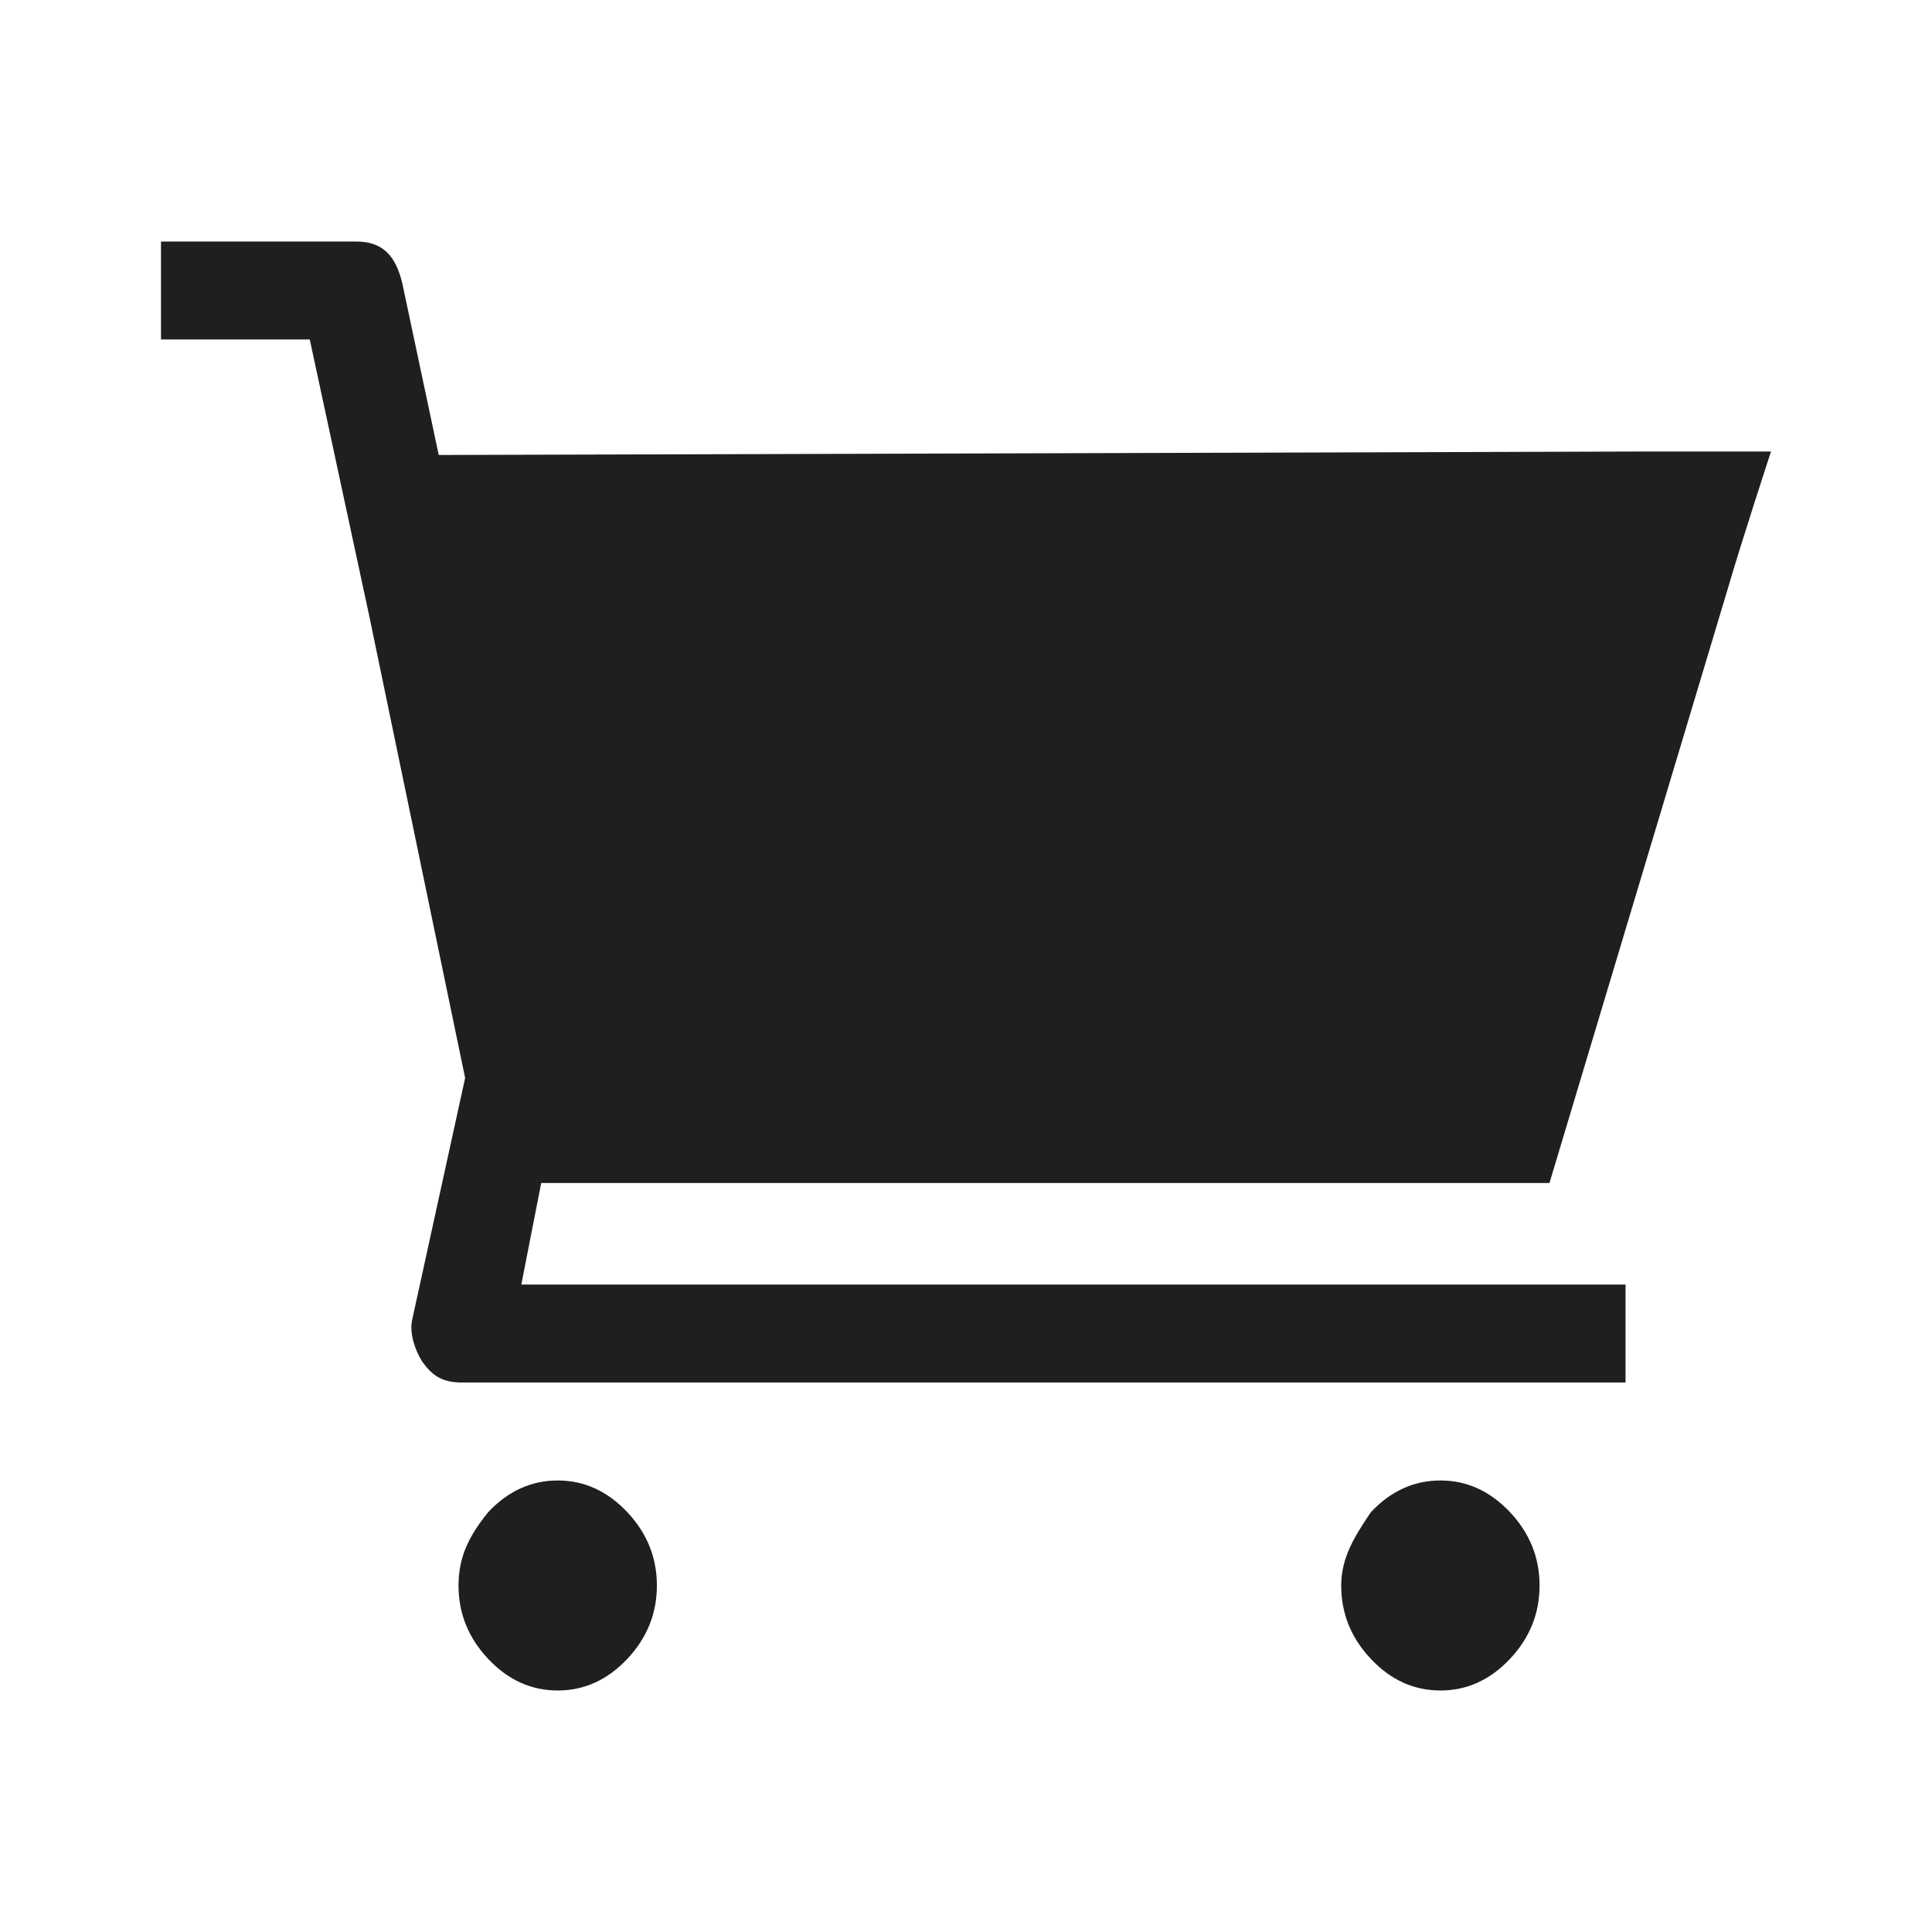
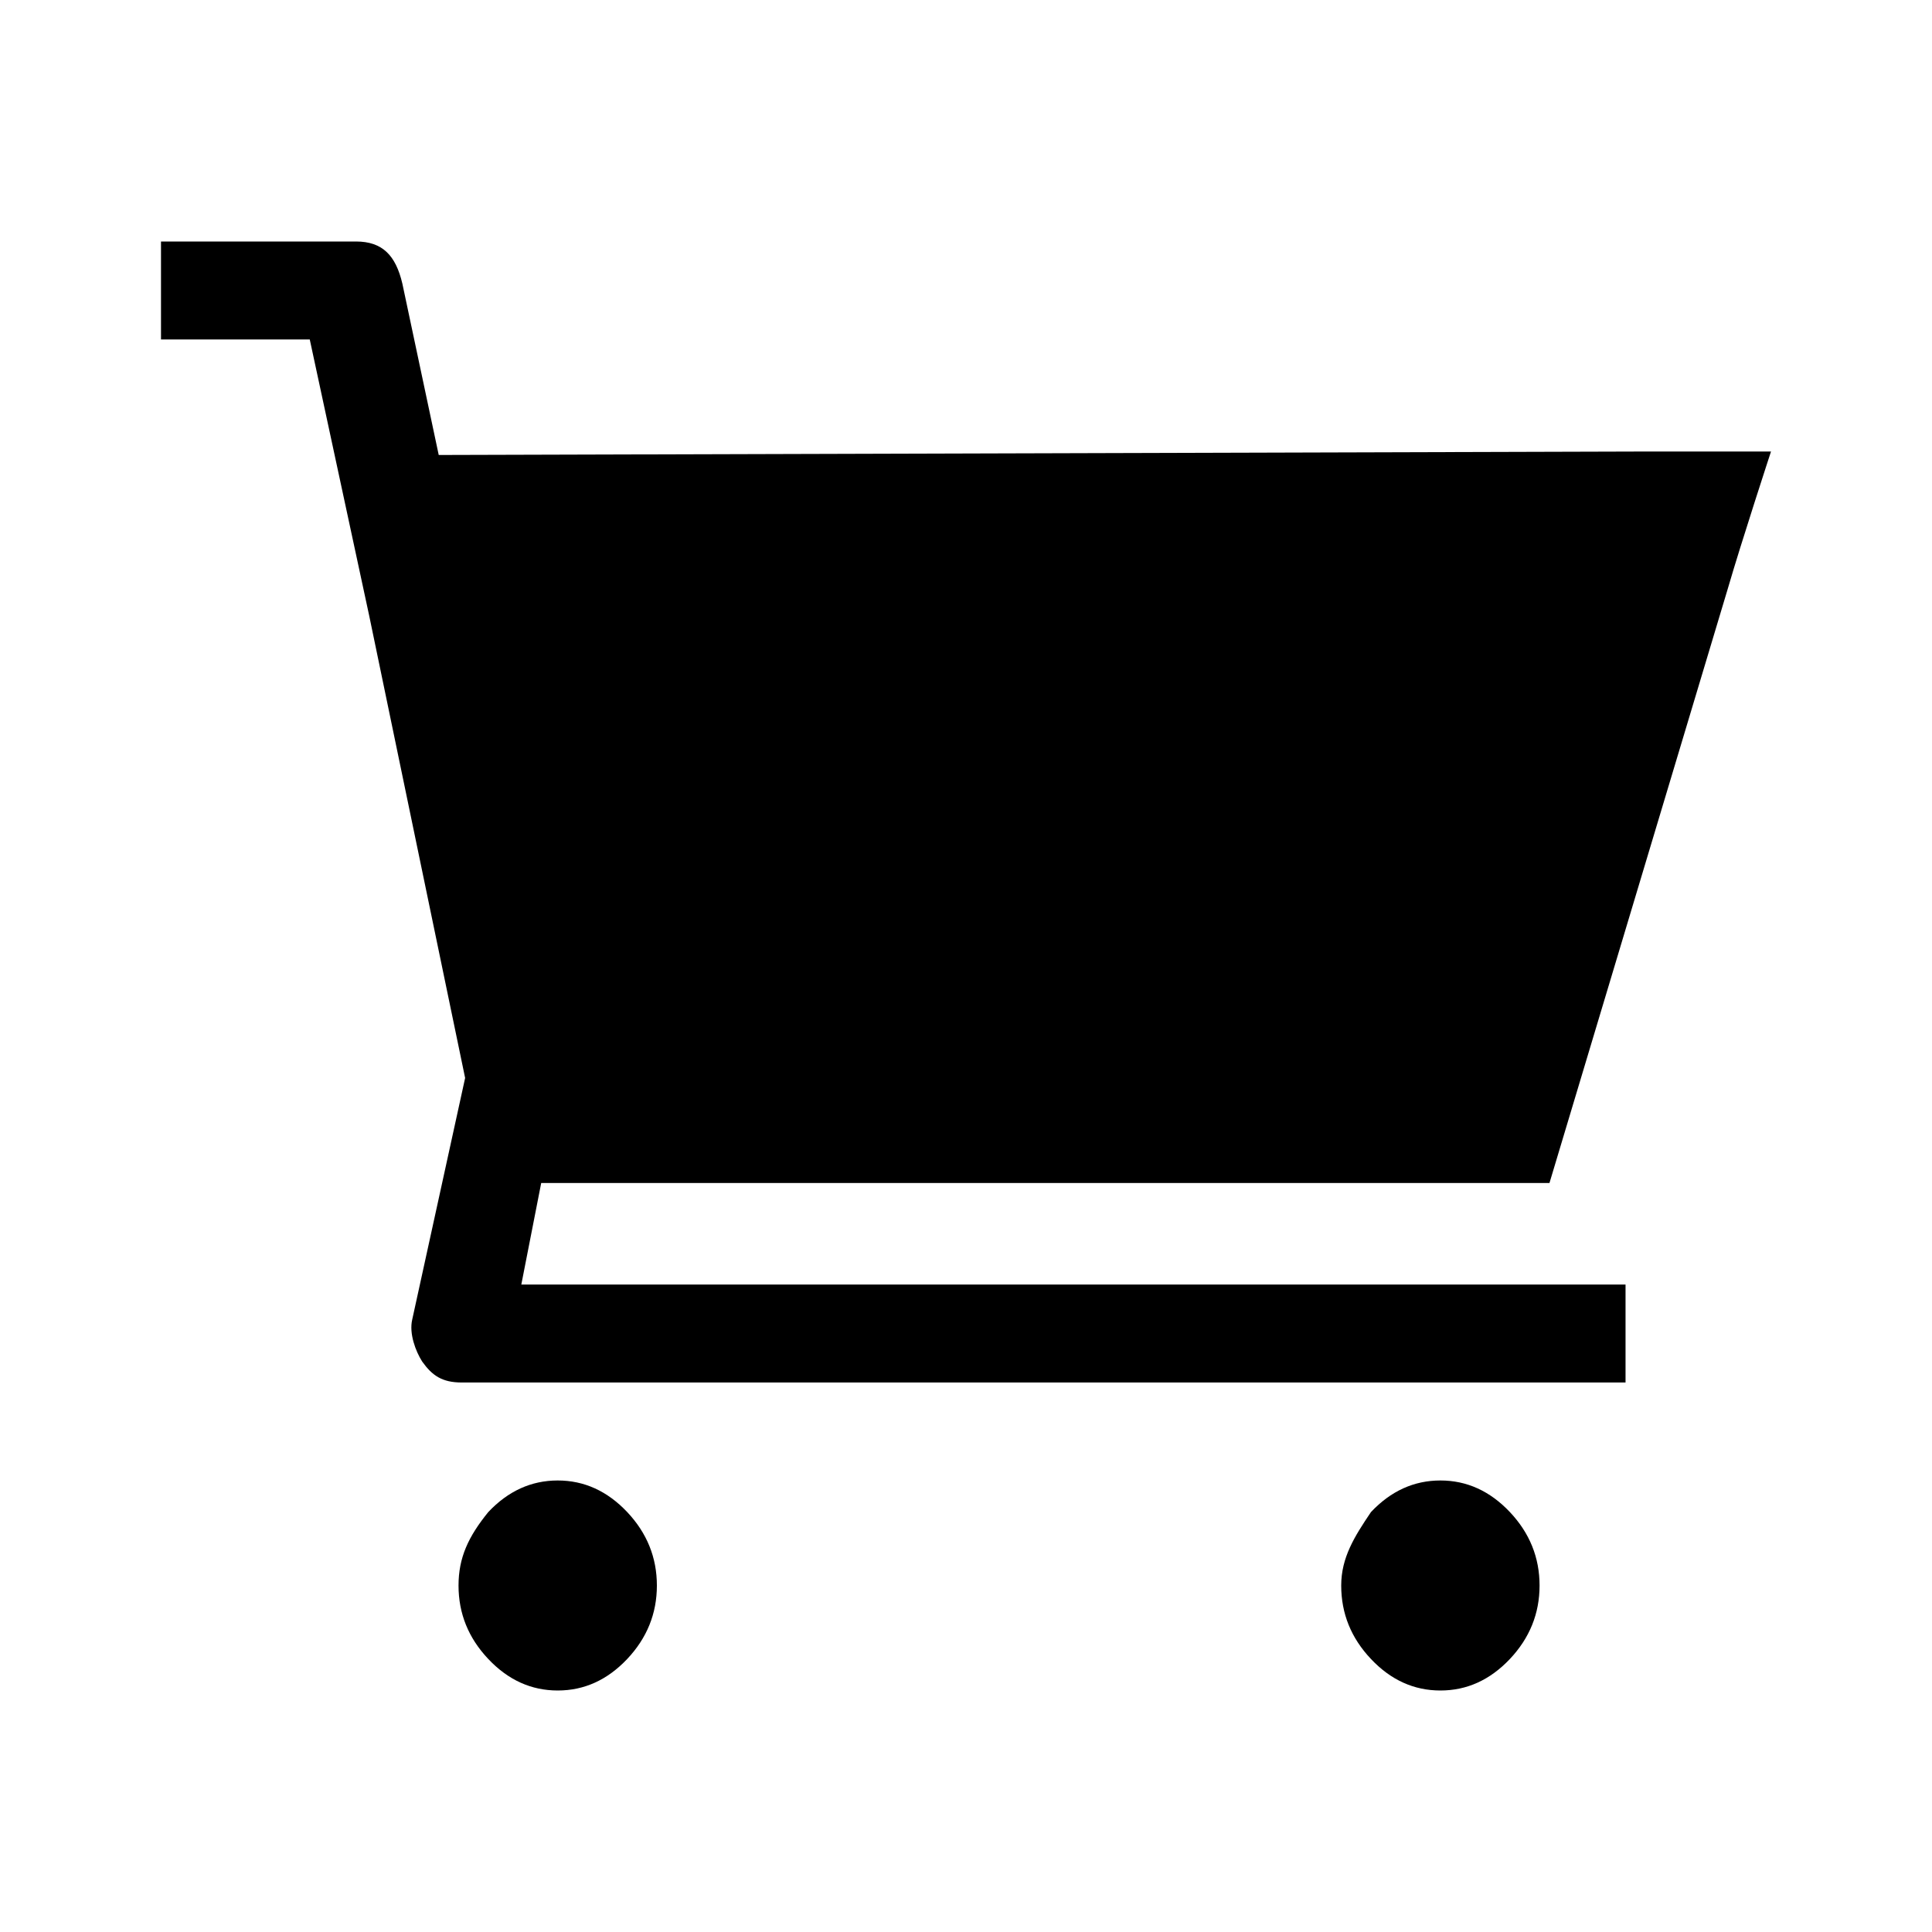
<svg xmlns="http://www.w3.org/2000/svg" width="24" height="24" viewBox="0 0 24 24" fill="none">
-   <path d="M5.696 19.696C5.696 20.044 5.819 20.348 6.066 20.609C6.312 20.87 6.6 21 6.928 21C7.257 21 7.544 20.87 7.791 20.609C8.037 20.348 8.16 20.044 8.16 19.696C8.16 19.348 8.037 19.044 7.791 18.783C7.544 18.522 7.257 18.391 6.928 18.391C6.6 18.391 6.312 18.522 6.066 18.783C5.819 19.087 5.696 19.348 5.696 19.696ZM16.661 19.696C16.661 20.044 16.784 20.348 17.031 20.609C17.277 20.87 17.565 21 17.893 21C18.222 21 18.509 20.87 18.756 20.609C19.002 20.348 19.125 20.044 19.125 19.696C19.125 19.348 19.002 19.044 18.756 18.783C18.509 18.522 18.222 18.391 17.893 18.391C17.565 18.391 17.277 18.522 17.031 18.783C16.826 19.087 16.661 19.348 16.661 19.696ZM5.45 5.652L4.998 3.522C4.916 3.174 4.752 3 4.423 3H2V4.217H3.848L4.587 7.652L5.778 13.391L5.121 16.391C5.08 16.565 5.162 16.783 5.244 16.913C5.368 17.087 5.491 17.174 5.737 17.174H20.193V15.957H6.476L6.723 14.696H19.248L21.466 7.304C21.63 6.739 22 5.609 22 5.609H20.398" fill="#1F1F1F" />
+   <path d="M5.696 19.696C5.696 20.044 5.819 20.348 6.066 20.609C6.312 20.87 6.6 21 6.928 21C7.257 21 7.544 20.87 7.791 20.609C8.037 20.348 8.16 20.044 8.16 19.696C8.16 19.348 8.037 19.044 7.791 18.783C7.544 18.522 7.257 18.391 6.928 18.391C6.6 18.391 6.312 18.522 6.066 18.783C5.819 19.087 5.696 19.348 5.696 19.696ZM16.661 19.696C16.661 20.044 16.784 20.348 17.031 20.609C17.277 20.87 17.565 21 17.893 21C18.222 21 18.509 20.87 18.756 20.609C19.002 20.348 19.125 20.044 19.125 19.696C19.125 19.348 19.002 19.044 18.756 18.783C18.509 18.522 18.222 18.391 17.893 18.391C17.565 18.391 17.277 18.522 17.031 18.783C16.826 19.087 16.661 19.348 16.661 19.696ZM5.45 5.652L4.998 3.522C4.916 3.174 4.752 3 4.423 3H2V4.217H3.848L4.587 7.652L5.778 13.391L5.121 16.391C5.08 16.565 5.162 16.783 5.244 16.913C5.368 17.087 5.491 17.174 5.737 17.174H20.193V15.957H6.476L6.723 14.696H19.248L21.466 7.304C21.63 6.739 22 5.609 22 5.609H20.398" fill="currentcolor" />
</svg>
